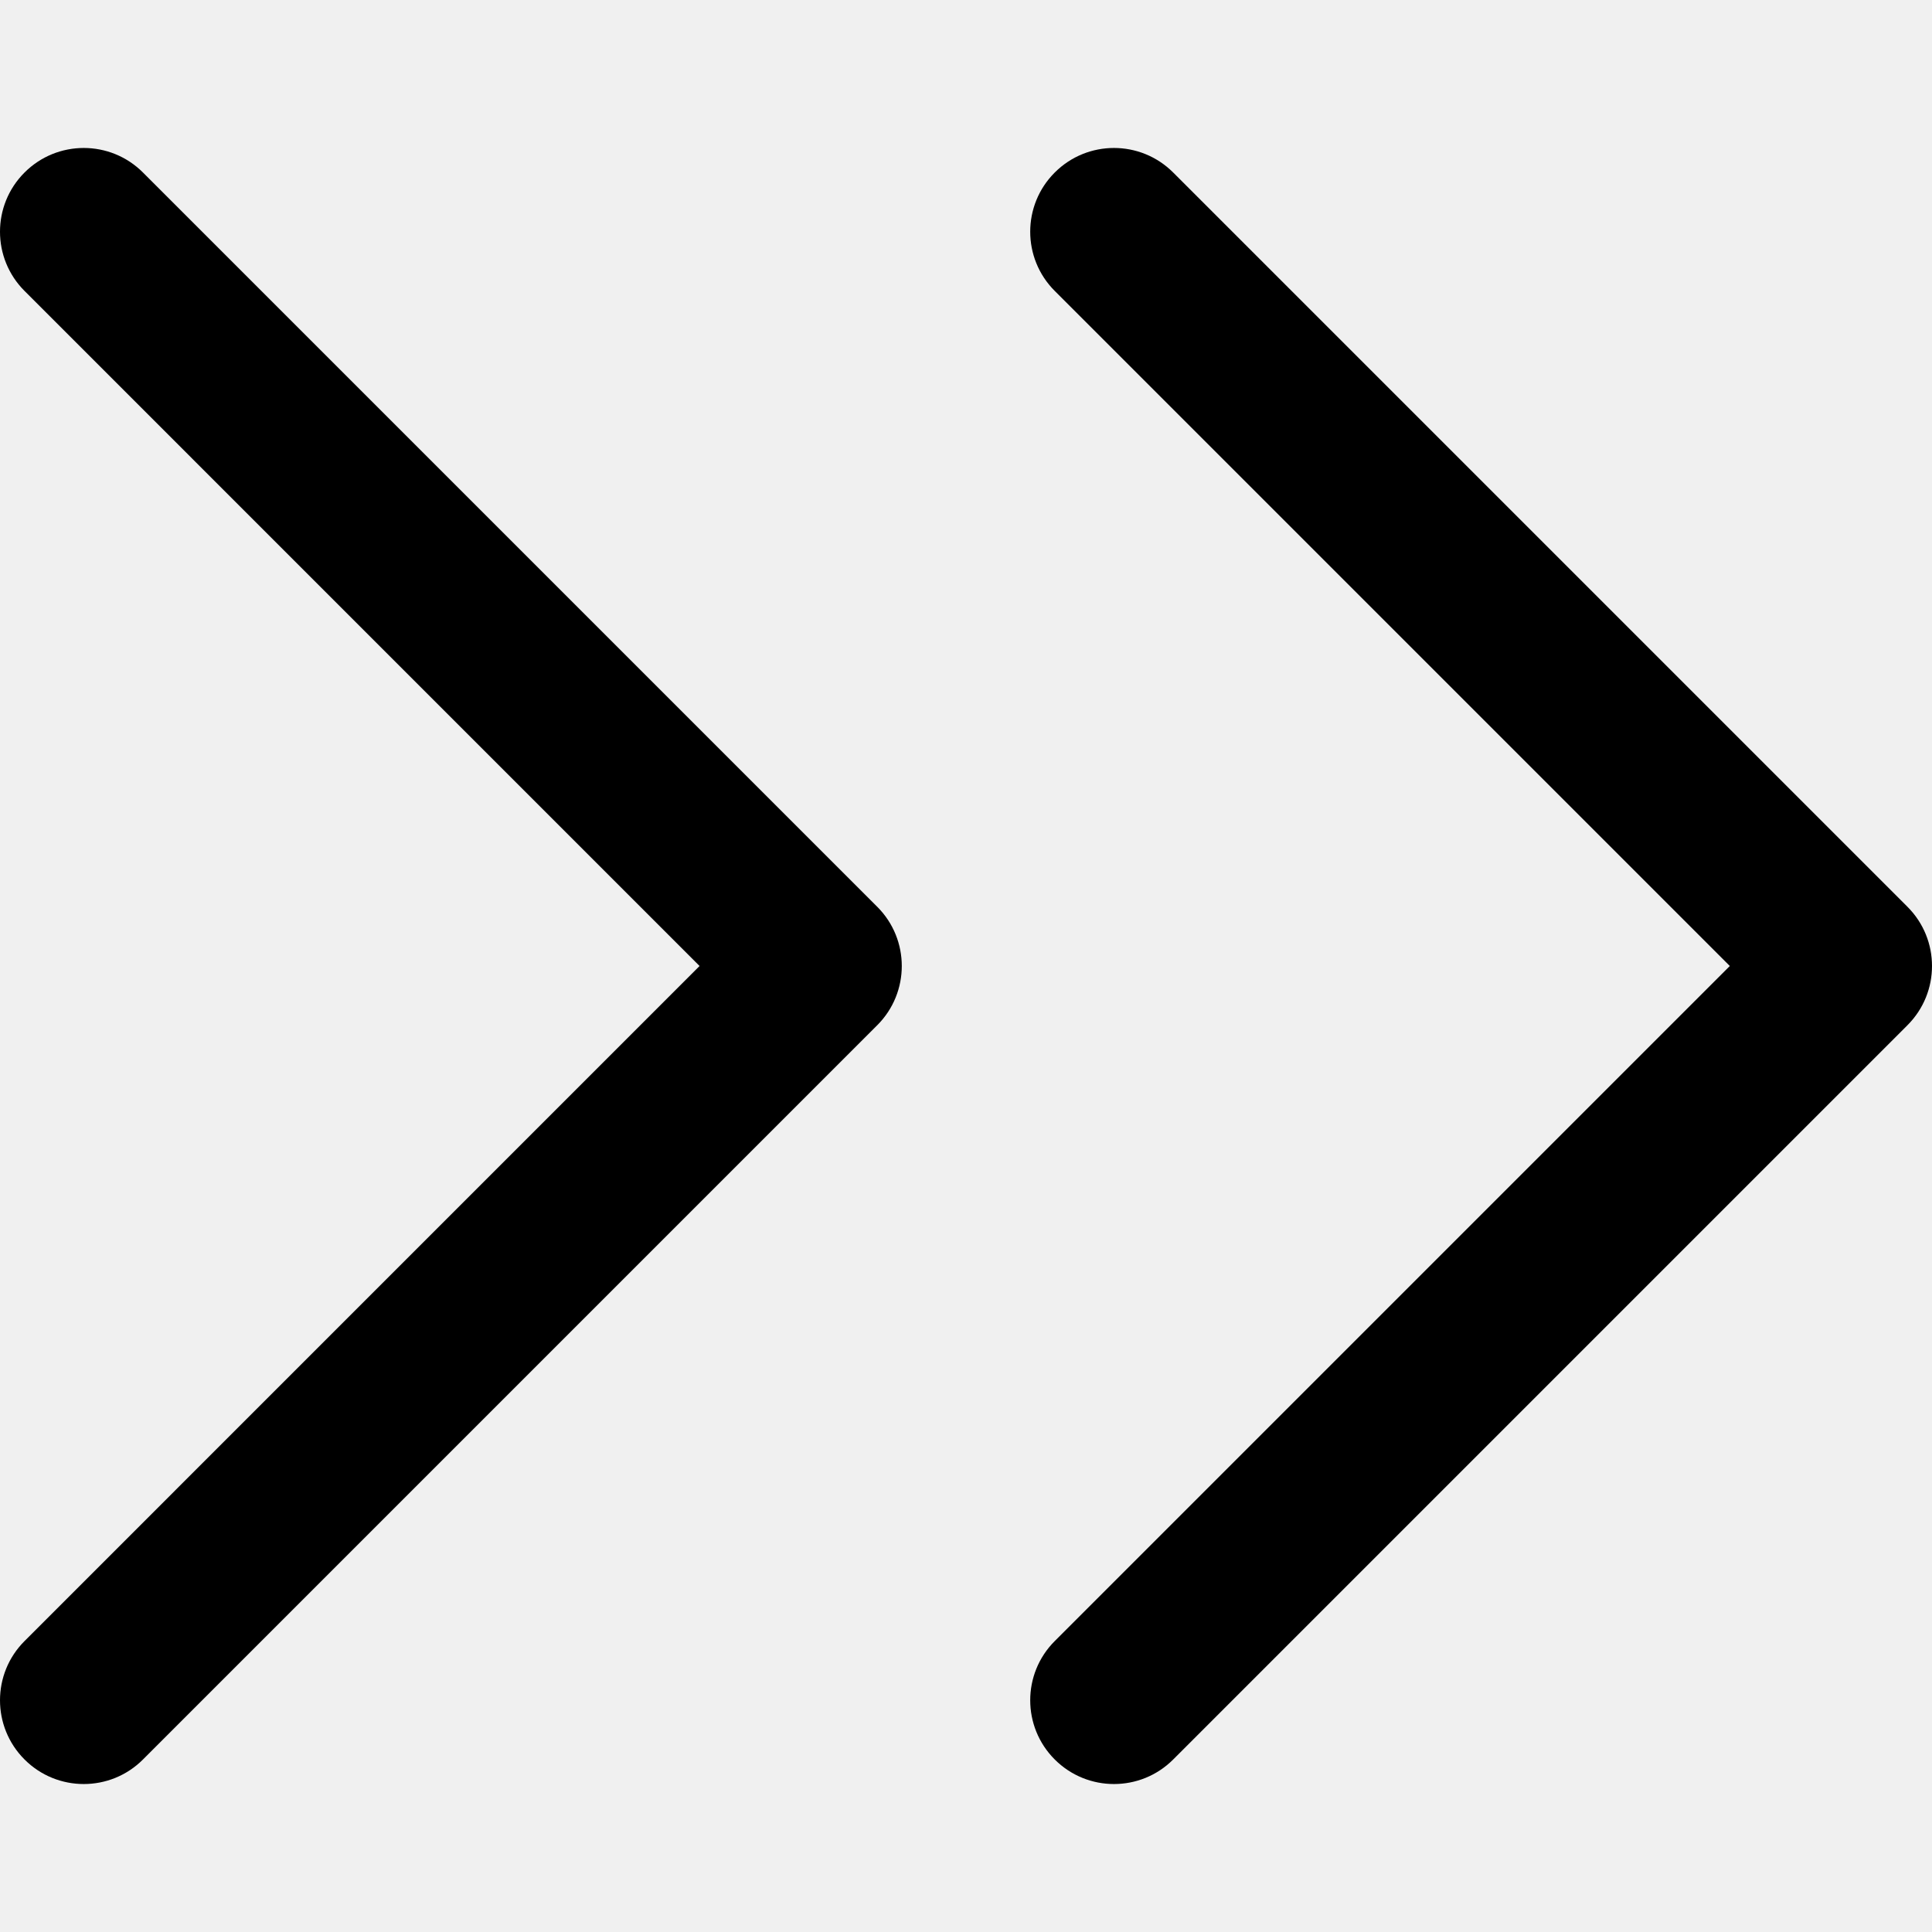
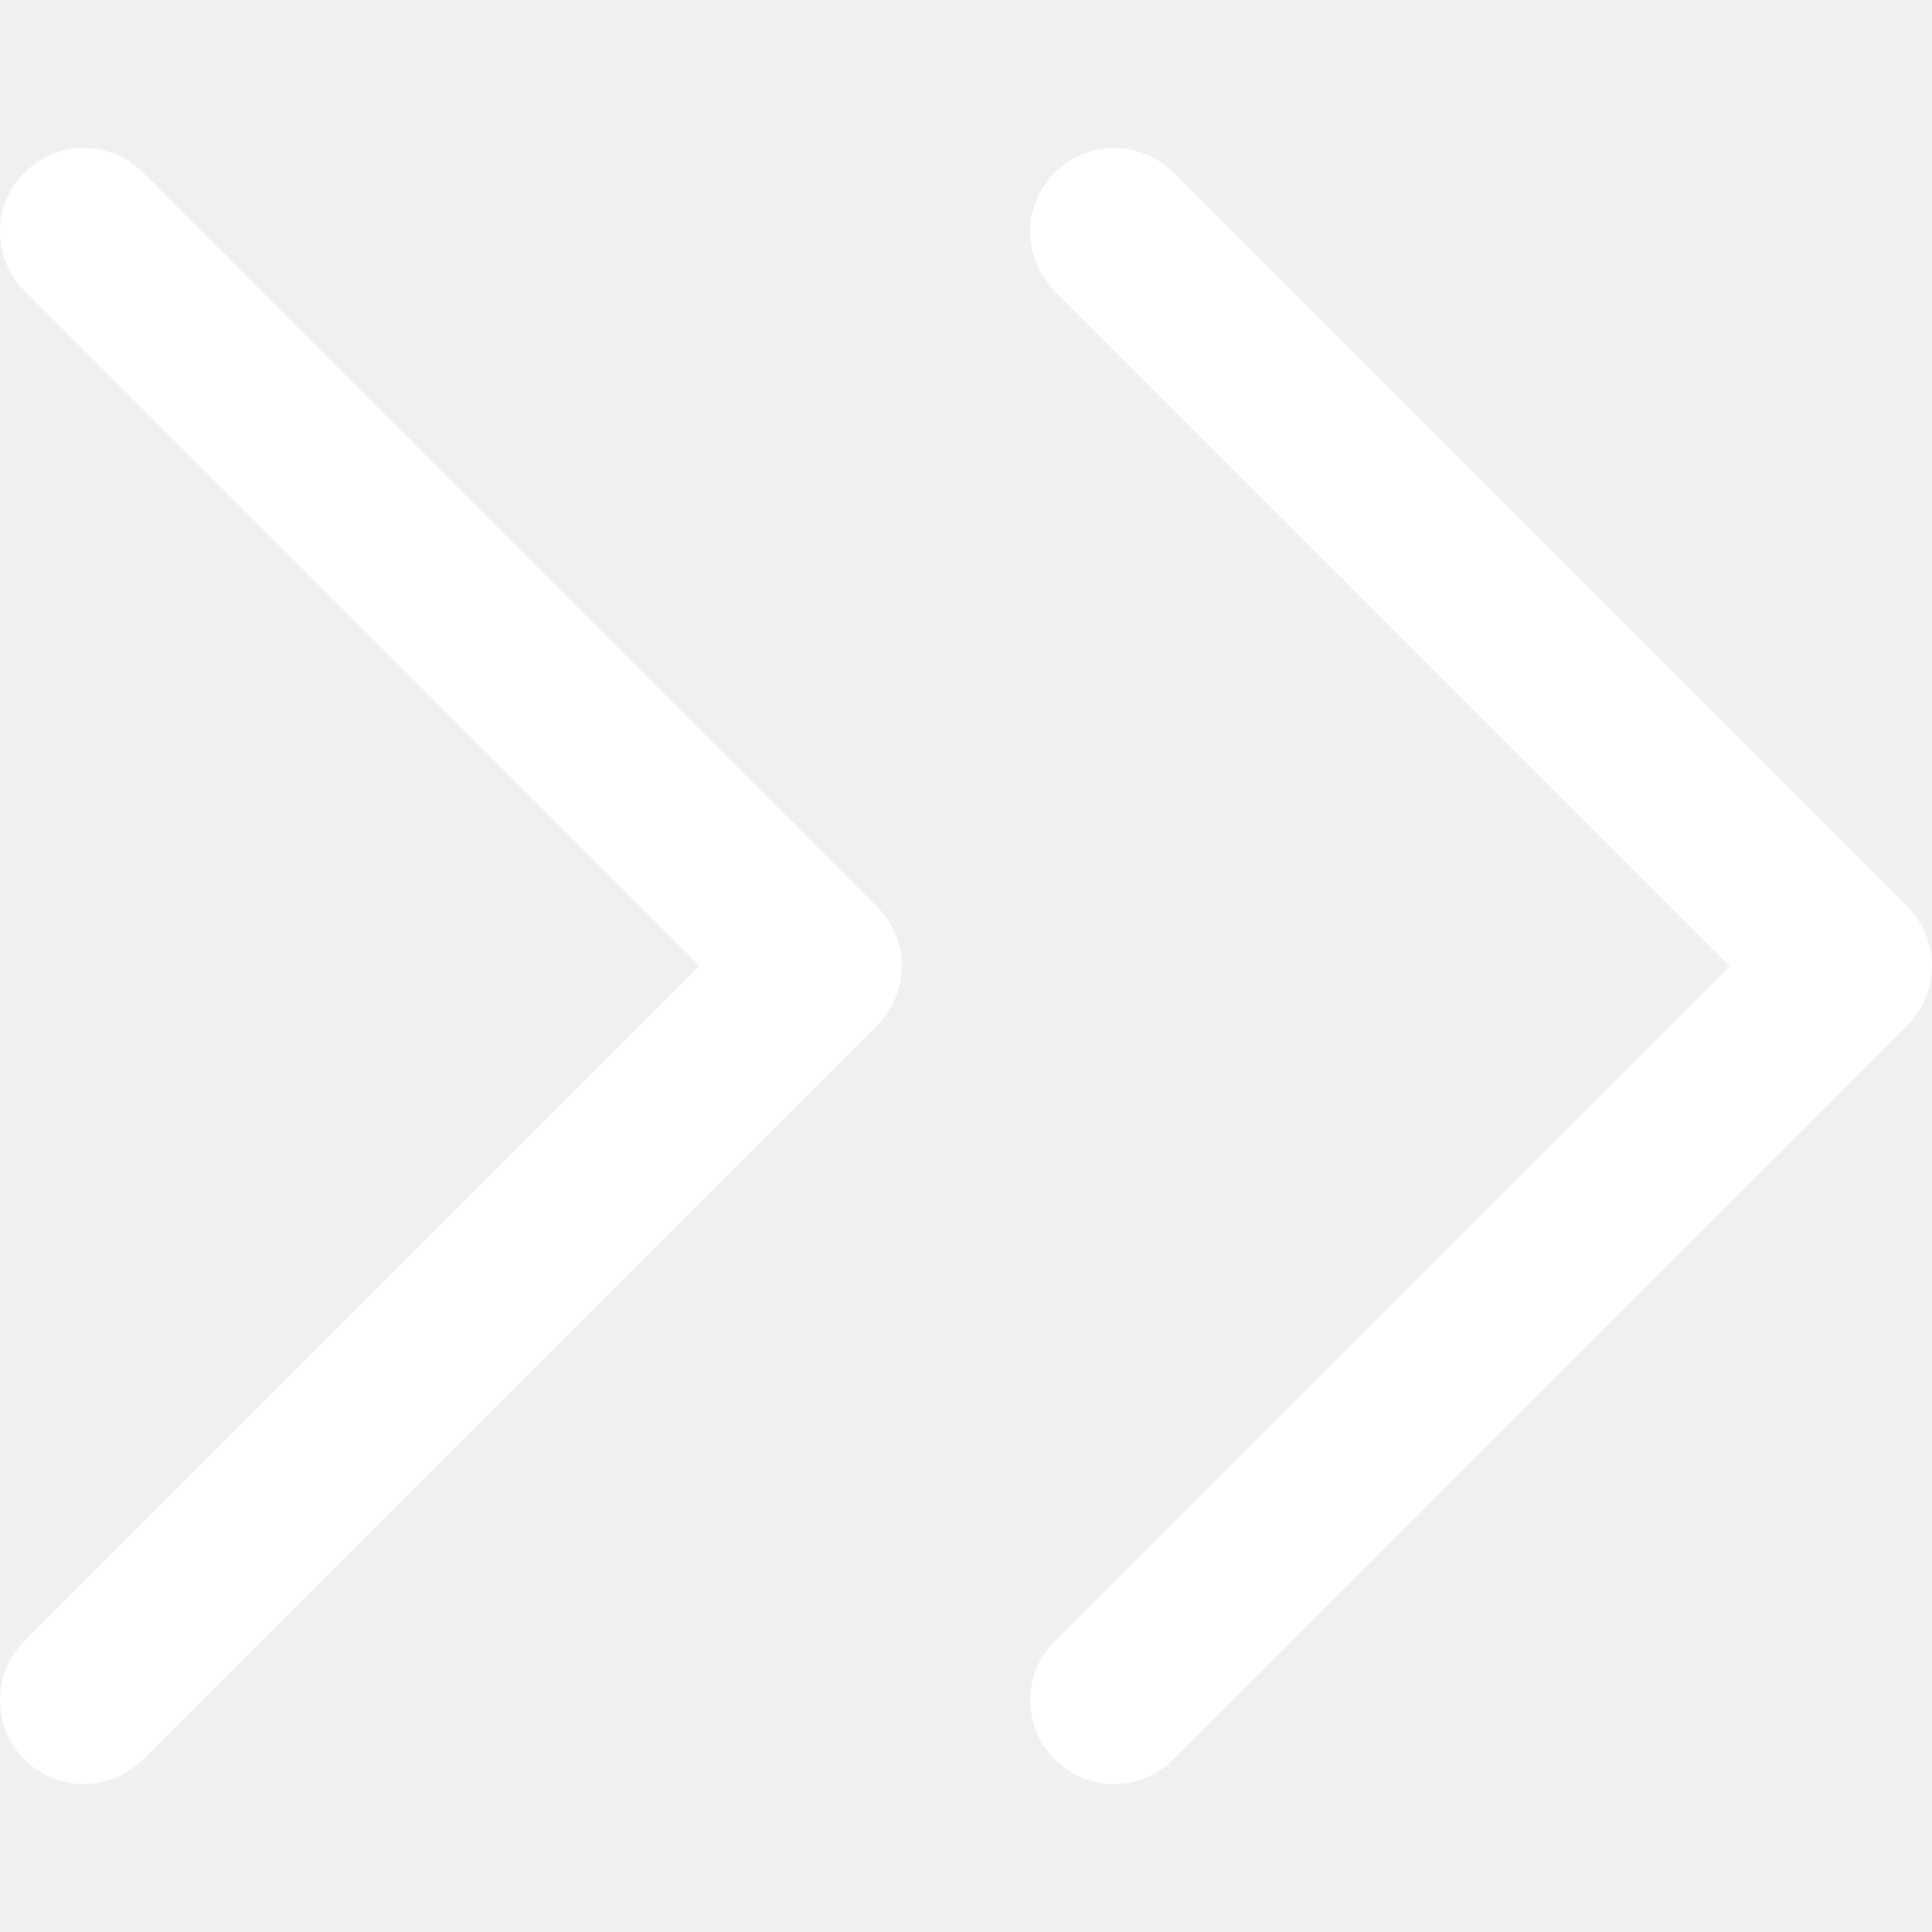
<svg xmlns="http://www.w3.org/2000/svg" version="1.1" id="Capa_1" x="0px" y="0px" viewBox="0 0 512 512" style="enable-background:new 0 0 512 512;" xml:space="preserve">
  <g>
    <g>
-       <path d="M505.496,240.307l-194.59-194.59c-8.672-8.671-22.714-8.671-31.386,0c-8.671,8.664-8.671,22.722,0,31.386L458.418,256    L279.521,434.897c-8.671,8.664-8.671,22.722,0,31.386c4.336,4.336,10.011,6.504,15.693,6.504s11.365-2.168,15.693-6.504    l194.59-194.59C514.168,263.029,514.168,248.971,505.496,240.307z" />
+       <path fill="#ffffff" d="M505.496,240.307l-194.59-194.59c-8.672-8.671-22.714-8.671-31.386,0c-8.671,8.664-8.671,22.722,0,31.386L458.418,256    L279.521,434.897c-8.671,8.664-8.671,22.722,0,31.386c4.336,4.336,10.011,6.504,15.693,6.504s11.365-2.168,15.693-6.504    l194.59-194.59C514.168,263.029,514.168,248.971,505.496,240.307z" />
    </g>
  </g>
  <g>
    <g>
-       <path d="M232.479,240.307L37.889,45.717c-8.664-8.671-22.722-8.671-31.386,0c-8.671,8.664-8.671,22.722,0,31.386L185.393,256    L6.504,434.897c-8.671,8.664-8.671,22.722,0,31.386c4.328,4.336,10.011,6.504,15.693,6.504s11.365-2.168,15.693-6.504    l194.59-194.59C241.15,263.029,241.15,248.971,232.479,240.307z" />
+       <path fill="#ffffff" d="M232.479,240.307L37.889,45.717c-8.664-8.671-22.722-8.671-31.386,0c-8.671,8.664-8.671,22.722,0,31.386L185.393,256    L6.504,434.897c-8.671,8.664-8.671,22.722,0,31.386c4.328,4.336,10.011,6.504,15.693,6.504s11.365-2.168,15.693-6.504    l194.59-194.59C241.15,263.029,241.15,248.971,232.479,240.307z" />
    </g>
  </g>
  <g>
</g>
  <g>
</g>
  <g>
</g>
  <g>
</g>
  <g>
</g>
  <g>
</g>
  <g>
</g>
  <g>
</g>
  <g>
</g>
  <g>
</g>
  <g>
</g>
  <g>
</g>
  <g>
</g>
  <g>
</g>
  <g>
</g>
</svg>
